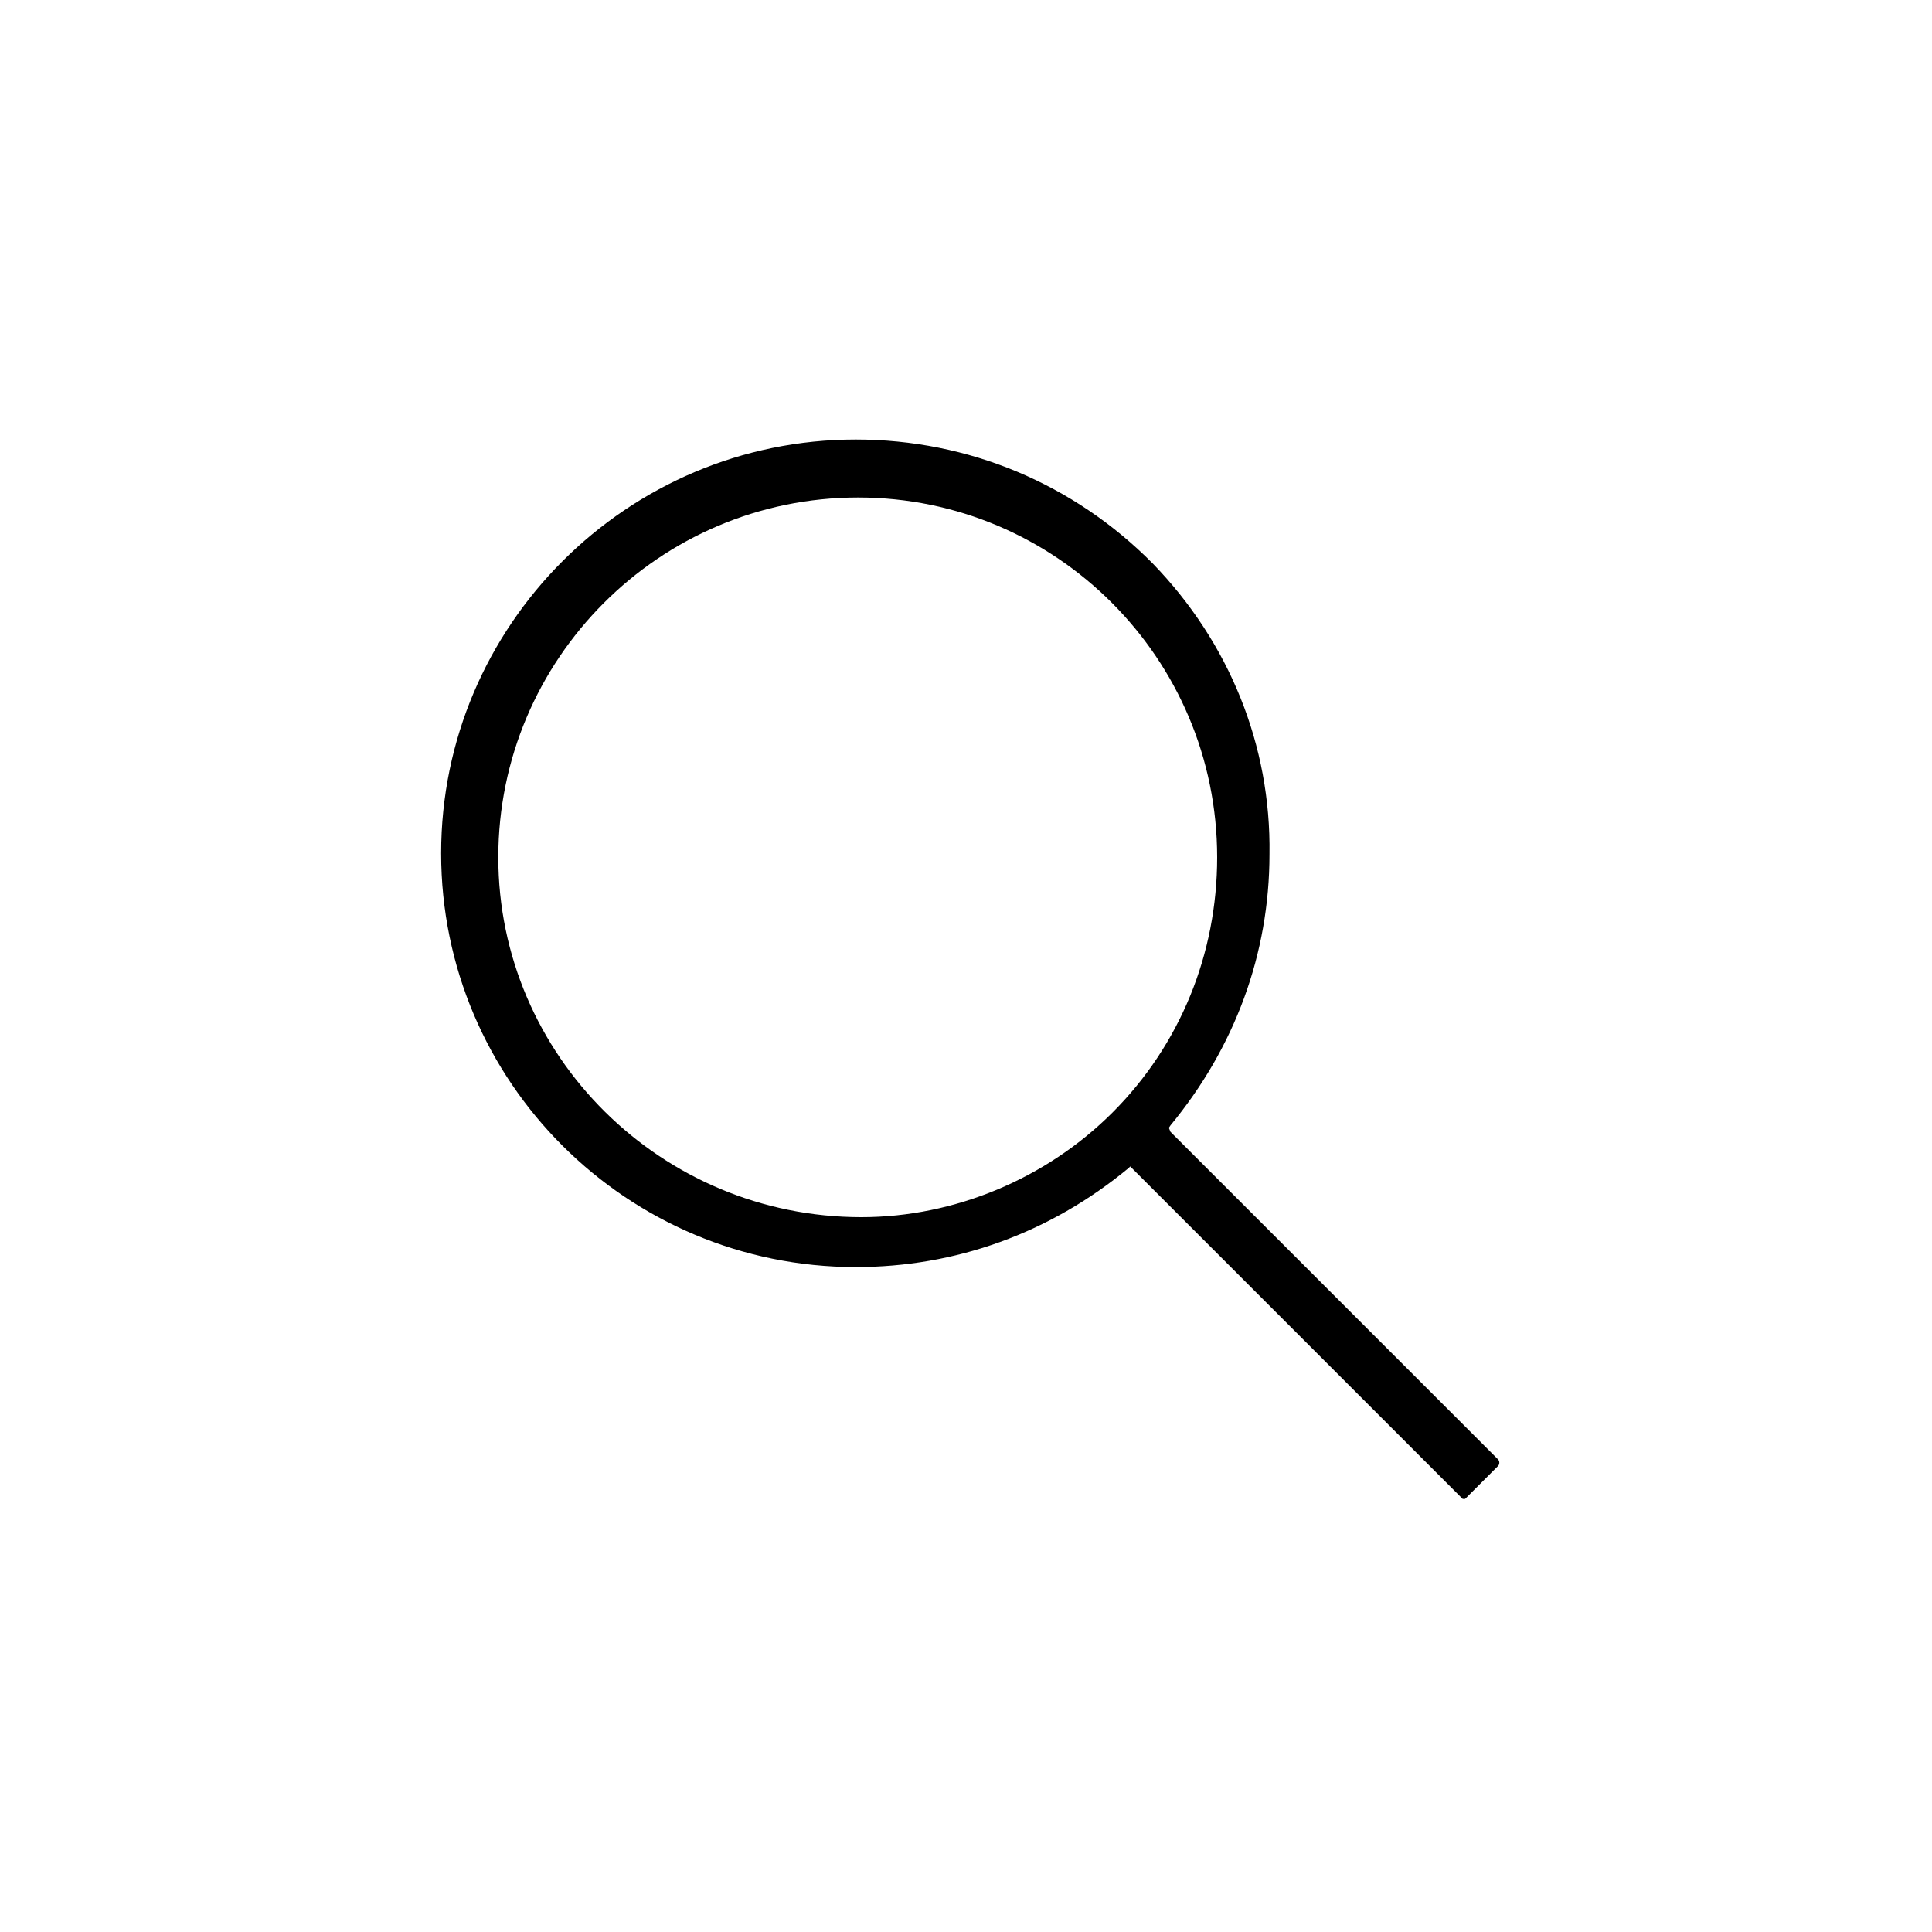
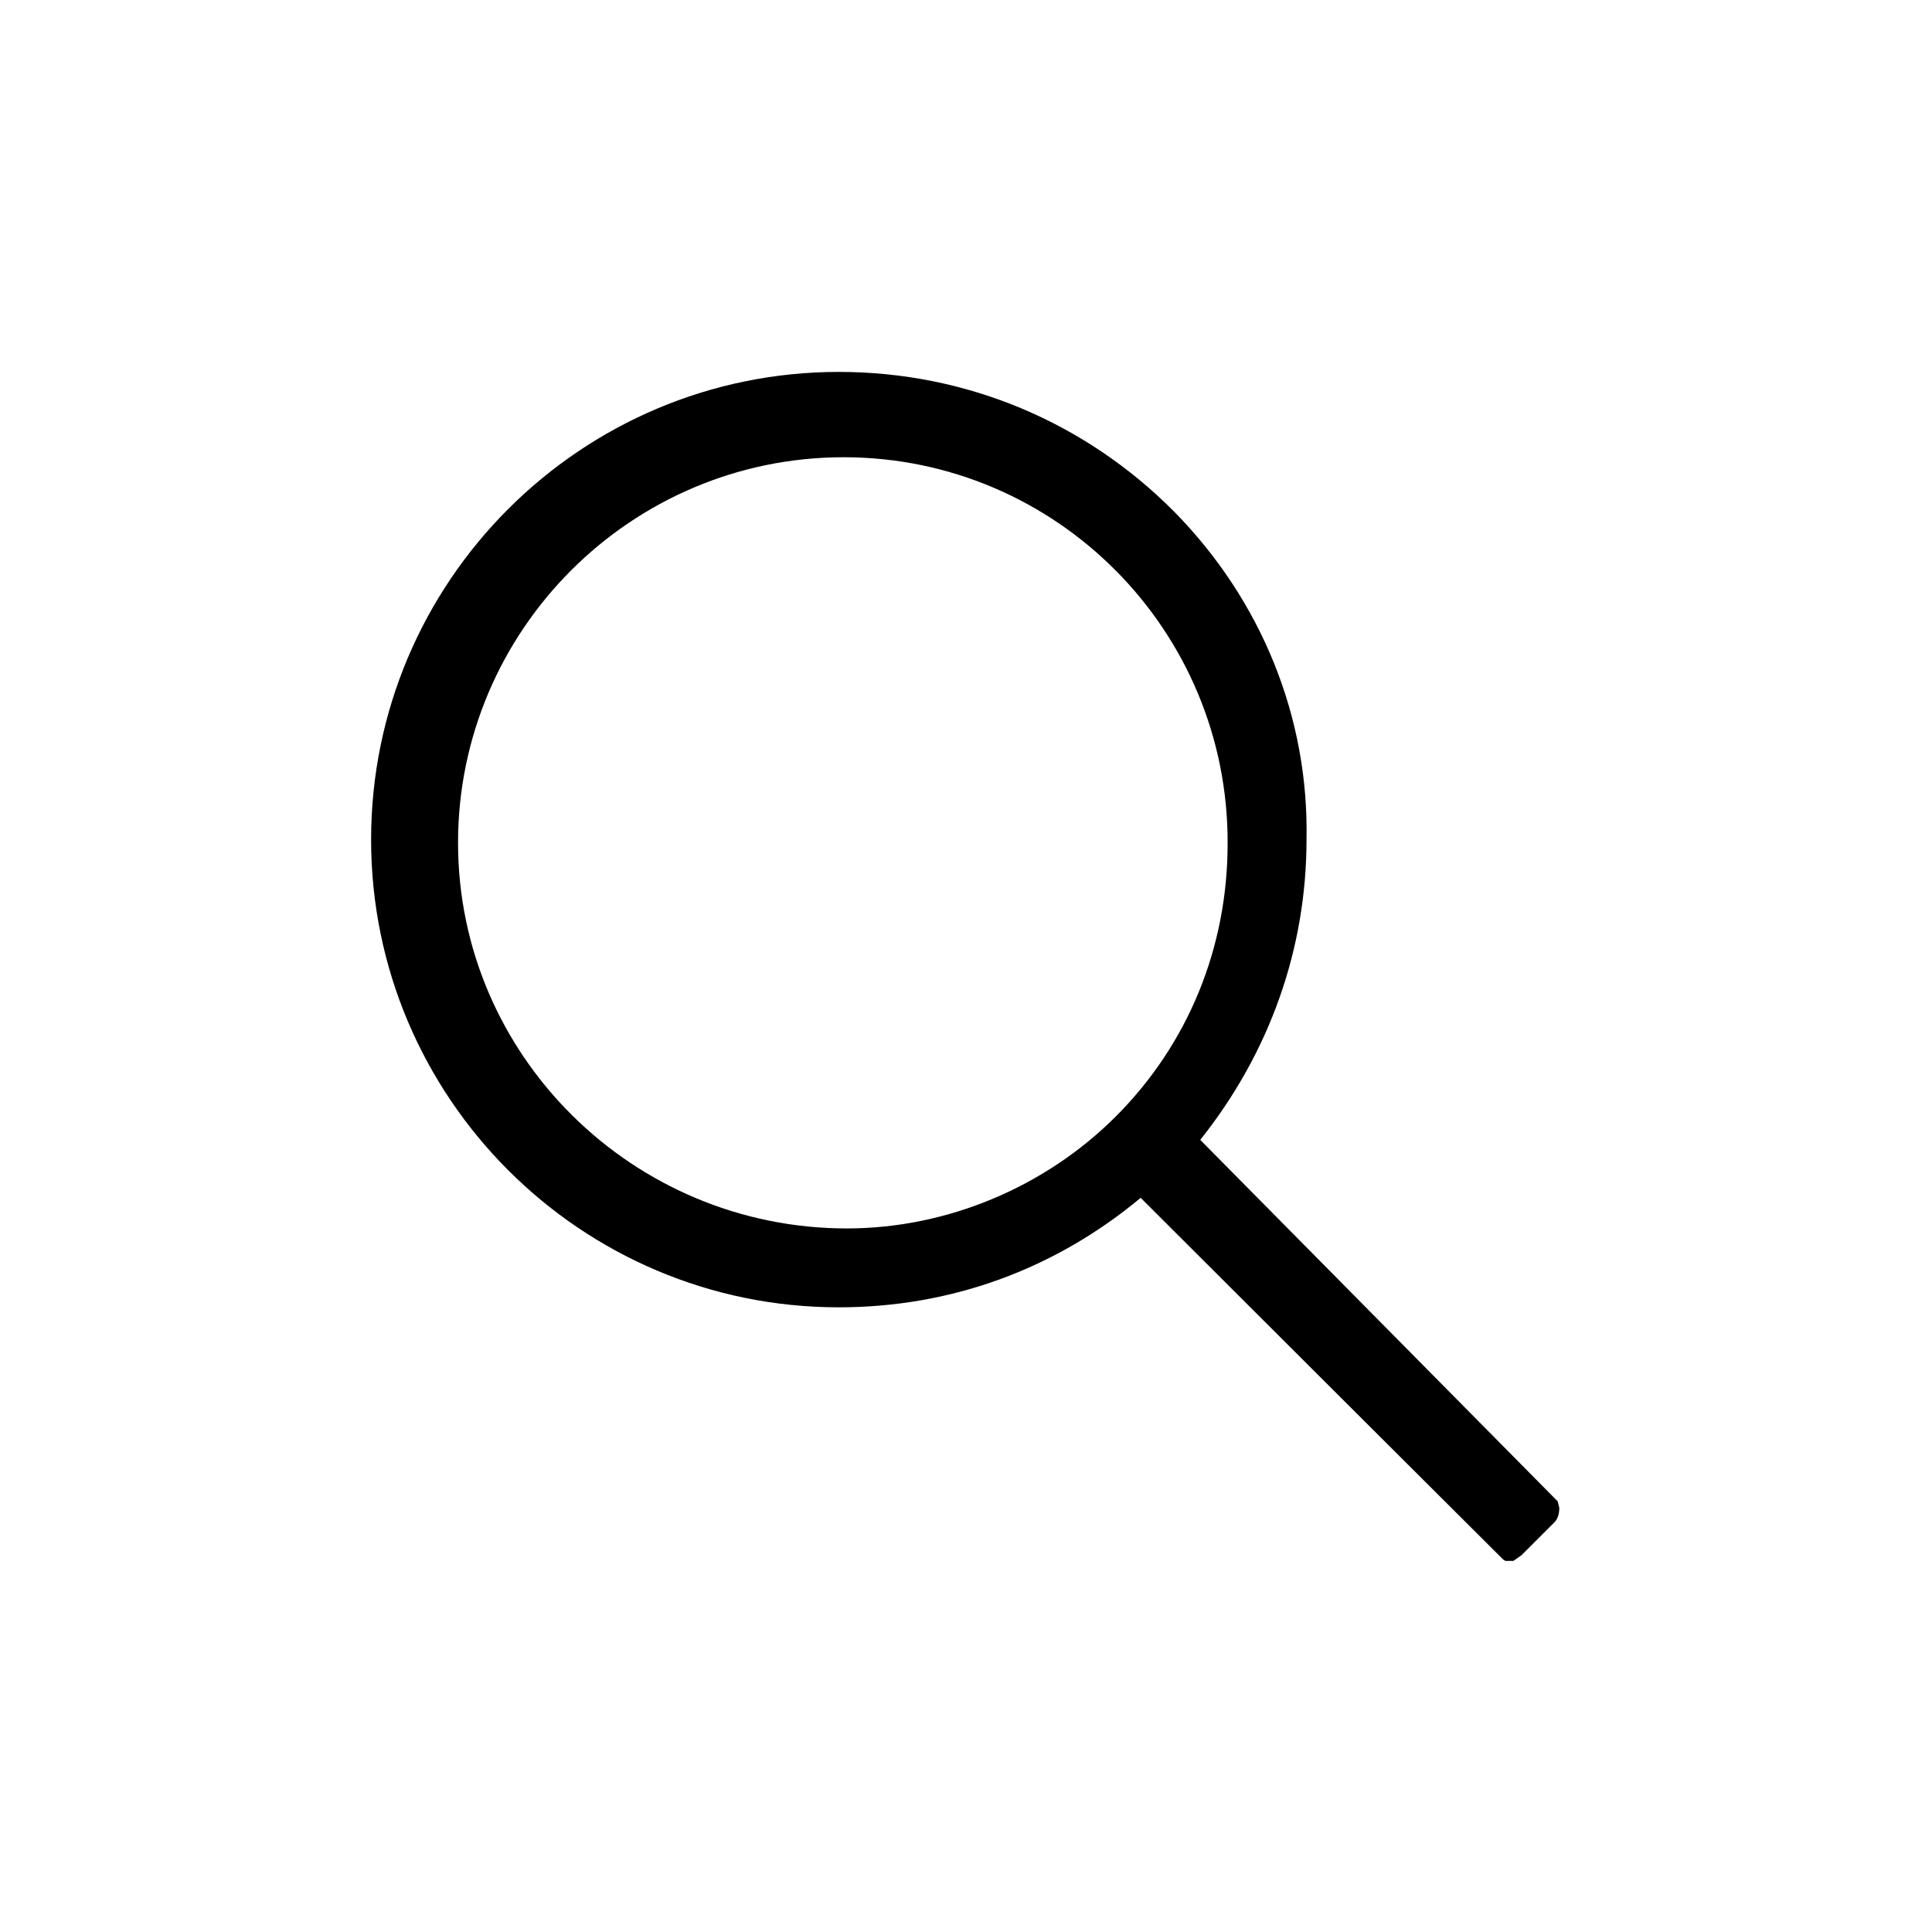
<svg xmlns="http://www.w3.org/2000/svg" height="24" viewBox="0 0 24 24" width="24">
-   <path d="M 14.04 14.49 L 18.17 18.62 L 18.2 18.62 L 18.61 18.21 C 18.63 18.19 18.63 18.15 18.61 18.13 L 14.54 14.06 L 14.52 14.01 L 14.54 13.98 C 15.34 13.01 15.77 11.85 15.77 10.61 C 15.79 9.26 15.27 7.98 14.32 7 C 13.34 6.01 12.03 5.46 10.63 5.46 C 7.79 5.46 5.48 7.77 5.48 10.6 C 5.48 13.44 7.79 15.74 10.63 15.74 C 11.87 15.74 13.04 15.32 14.02 14.51 L 14.05 14.48 M 6.19 10.65 C 6.19 8.19 8.19 6.18 10.66 6.18 C 13.12 6.18 15.12 8.18 15.12 10.65 C 15.12 11.85 14.66 12.98 13.82 13.82 C 13 14.64 11.86 15.12 10.7 15.12 C 8.21 15.12 6.19 13.11 6.19 10.65" fill="currentColor" />
+   <path d="M 18.7 19.39 L 18.67 19.37 C 18.64 19.34 15.57 16.28 14.17 14.88 C 13.1 15.77 11.81 16.24 10.42 16.24 C 7.21 16.24 4.61 13.63 4.61 10.43 C 4.61 7.22 7.22 4.62 10.42 4.62 C 12 4.62 13.48 5.24 14.59 6.36 C 15.67 7.46 16.26 8.91 16.23 10.43 C 16.23 11.79 15.77 13.08 14.91 14.16 L 19.35 18.65 L 19.37 18.73 C 19.37 18.81 19.35 18.86 19.32 18.9 L 18.9 19.32 L 18.8 19.39 L 18.7 19.39 M 10.48 5.68 C 7.84 5.68 5.69 7.83 5.69 10.47 C 5.69 13.11 7.86 15.26 10.52 15.26 C 11.76 15.26 12.98 14.75 13.86 13.87 C 14.76 12.97 15.25 11.77 15.25 10.48 C 15.26 7.83 13.12 5.68 10.48 5.68" fill="currentColor" />
</svg>
